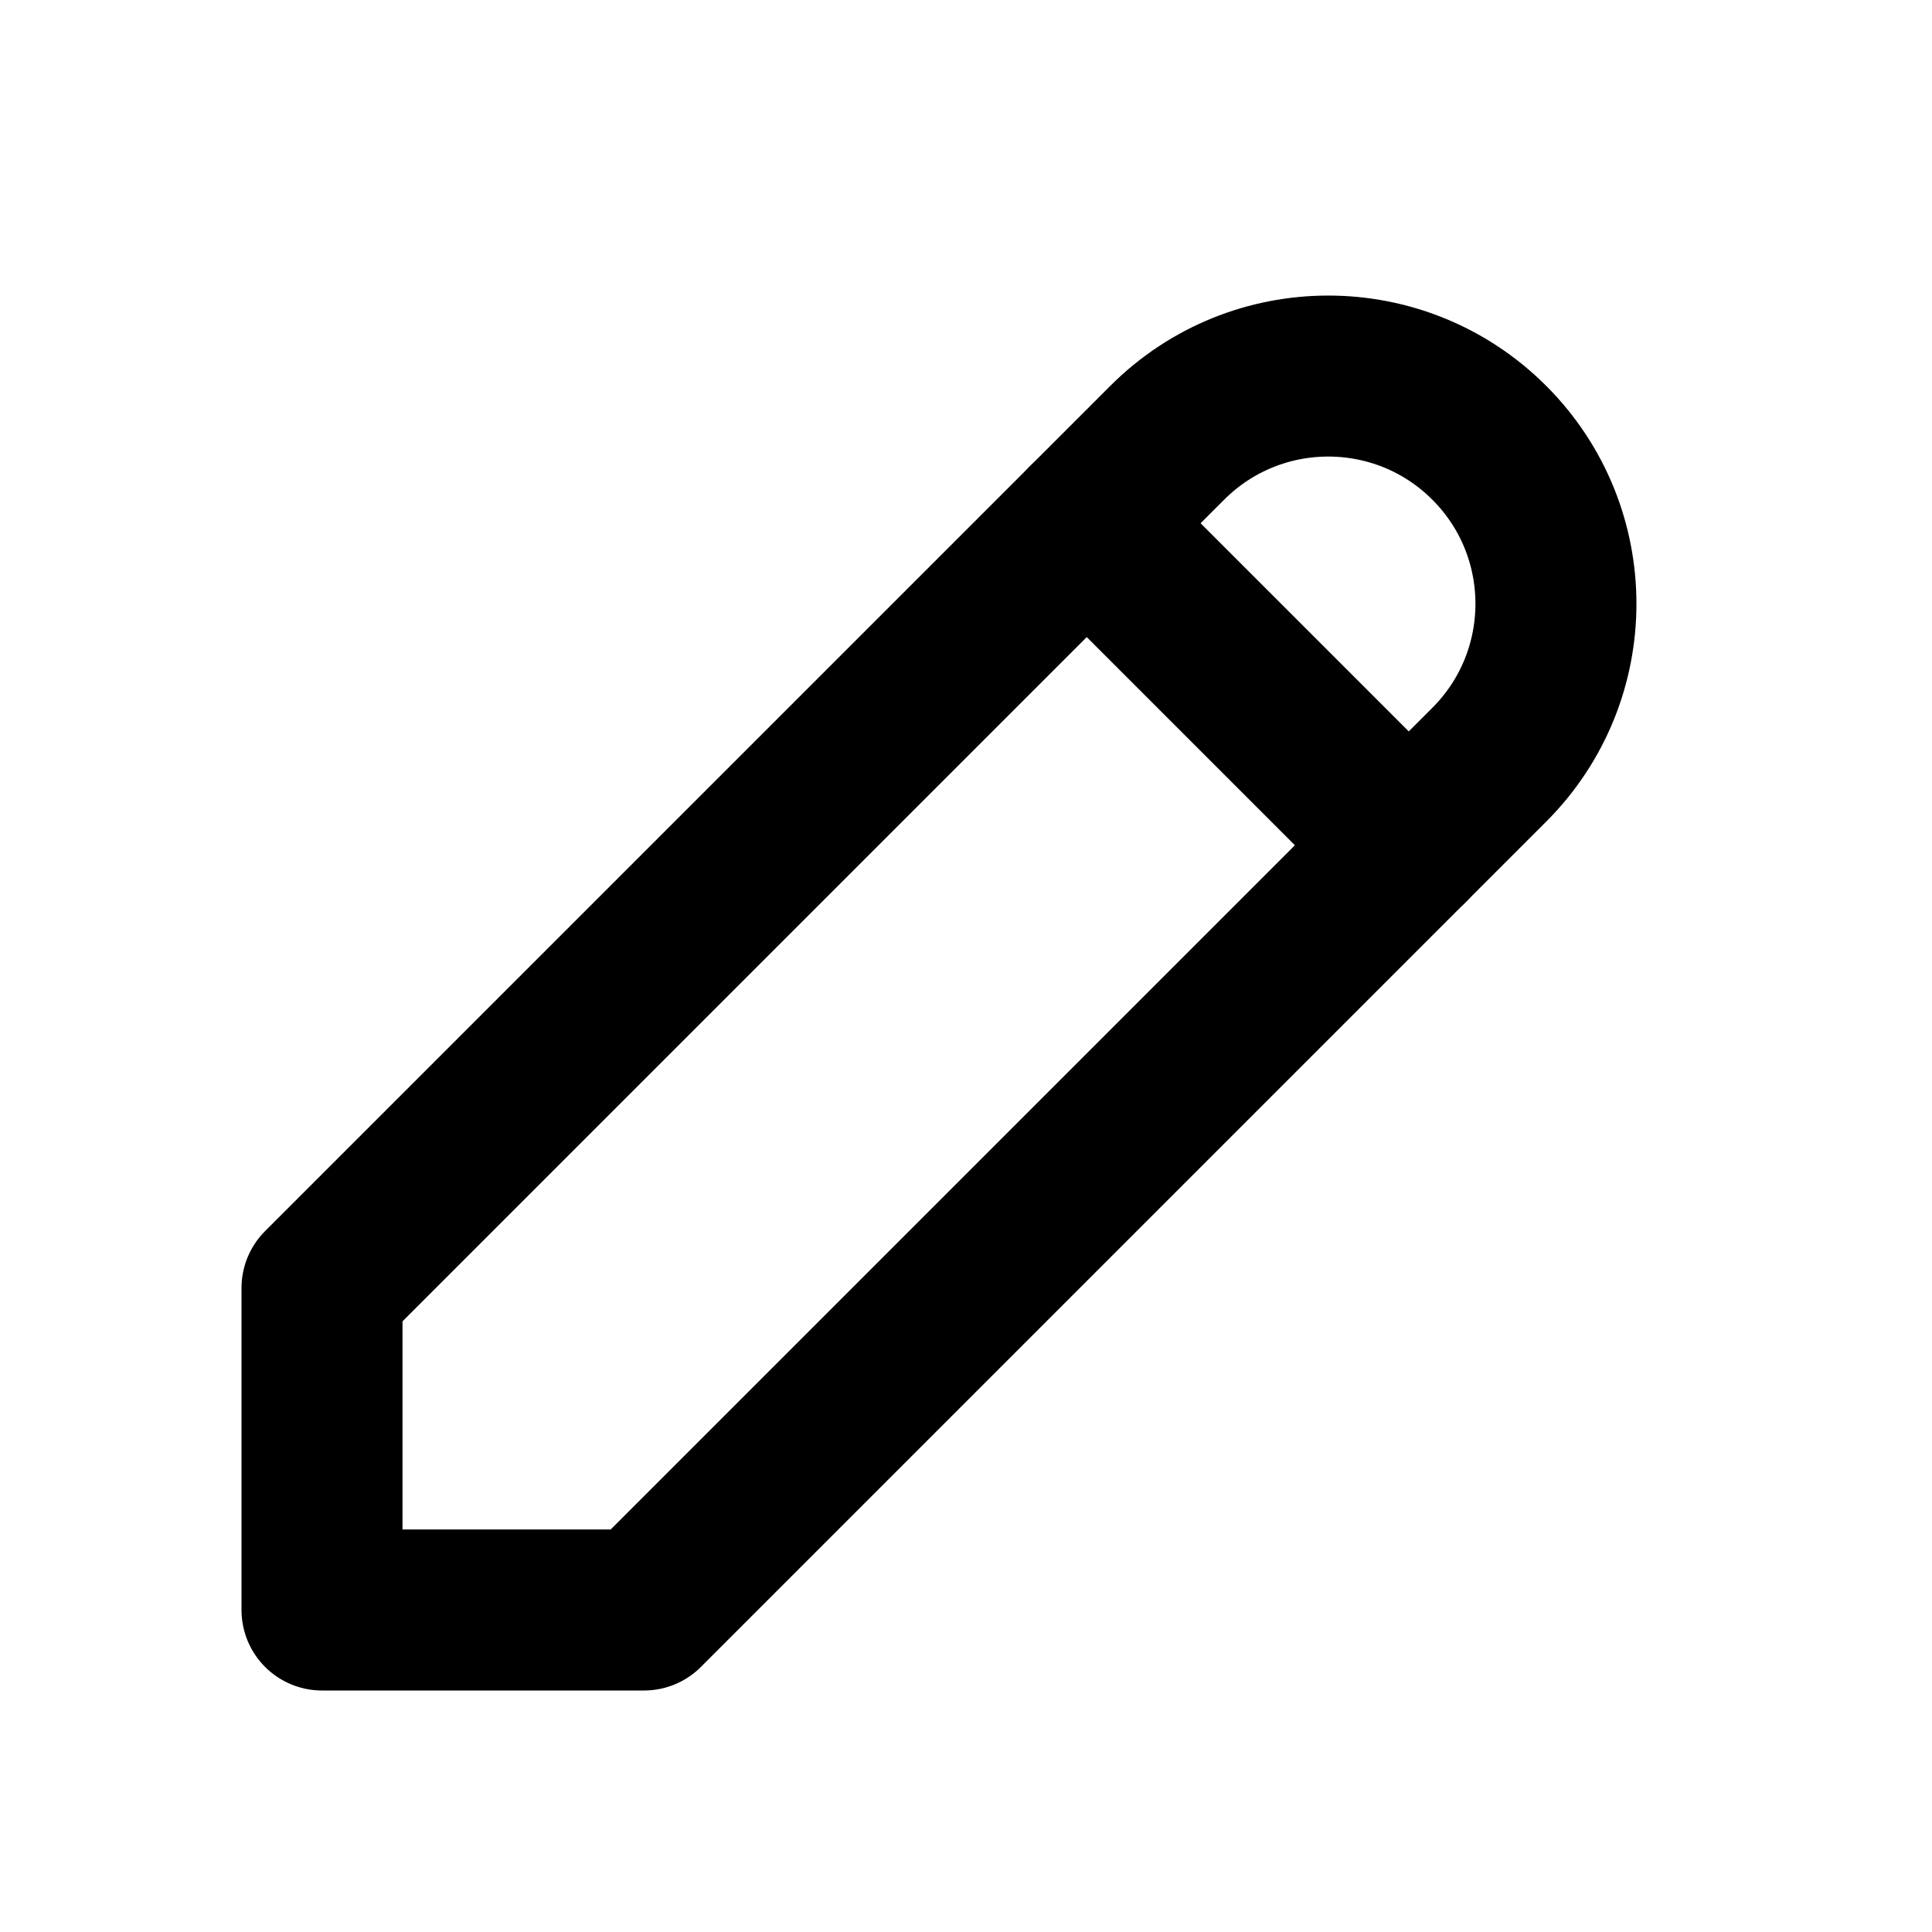
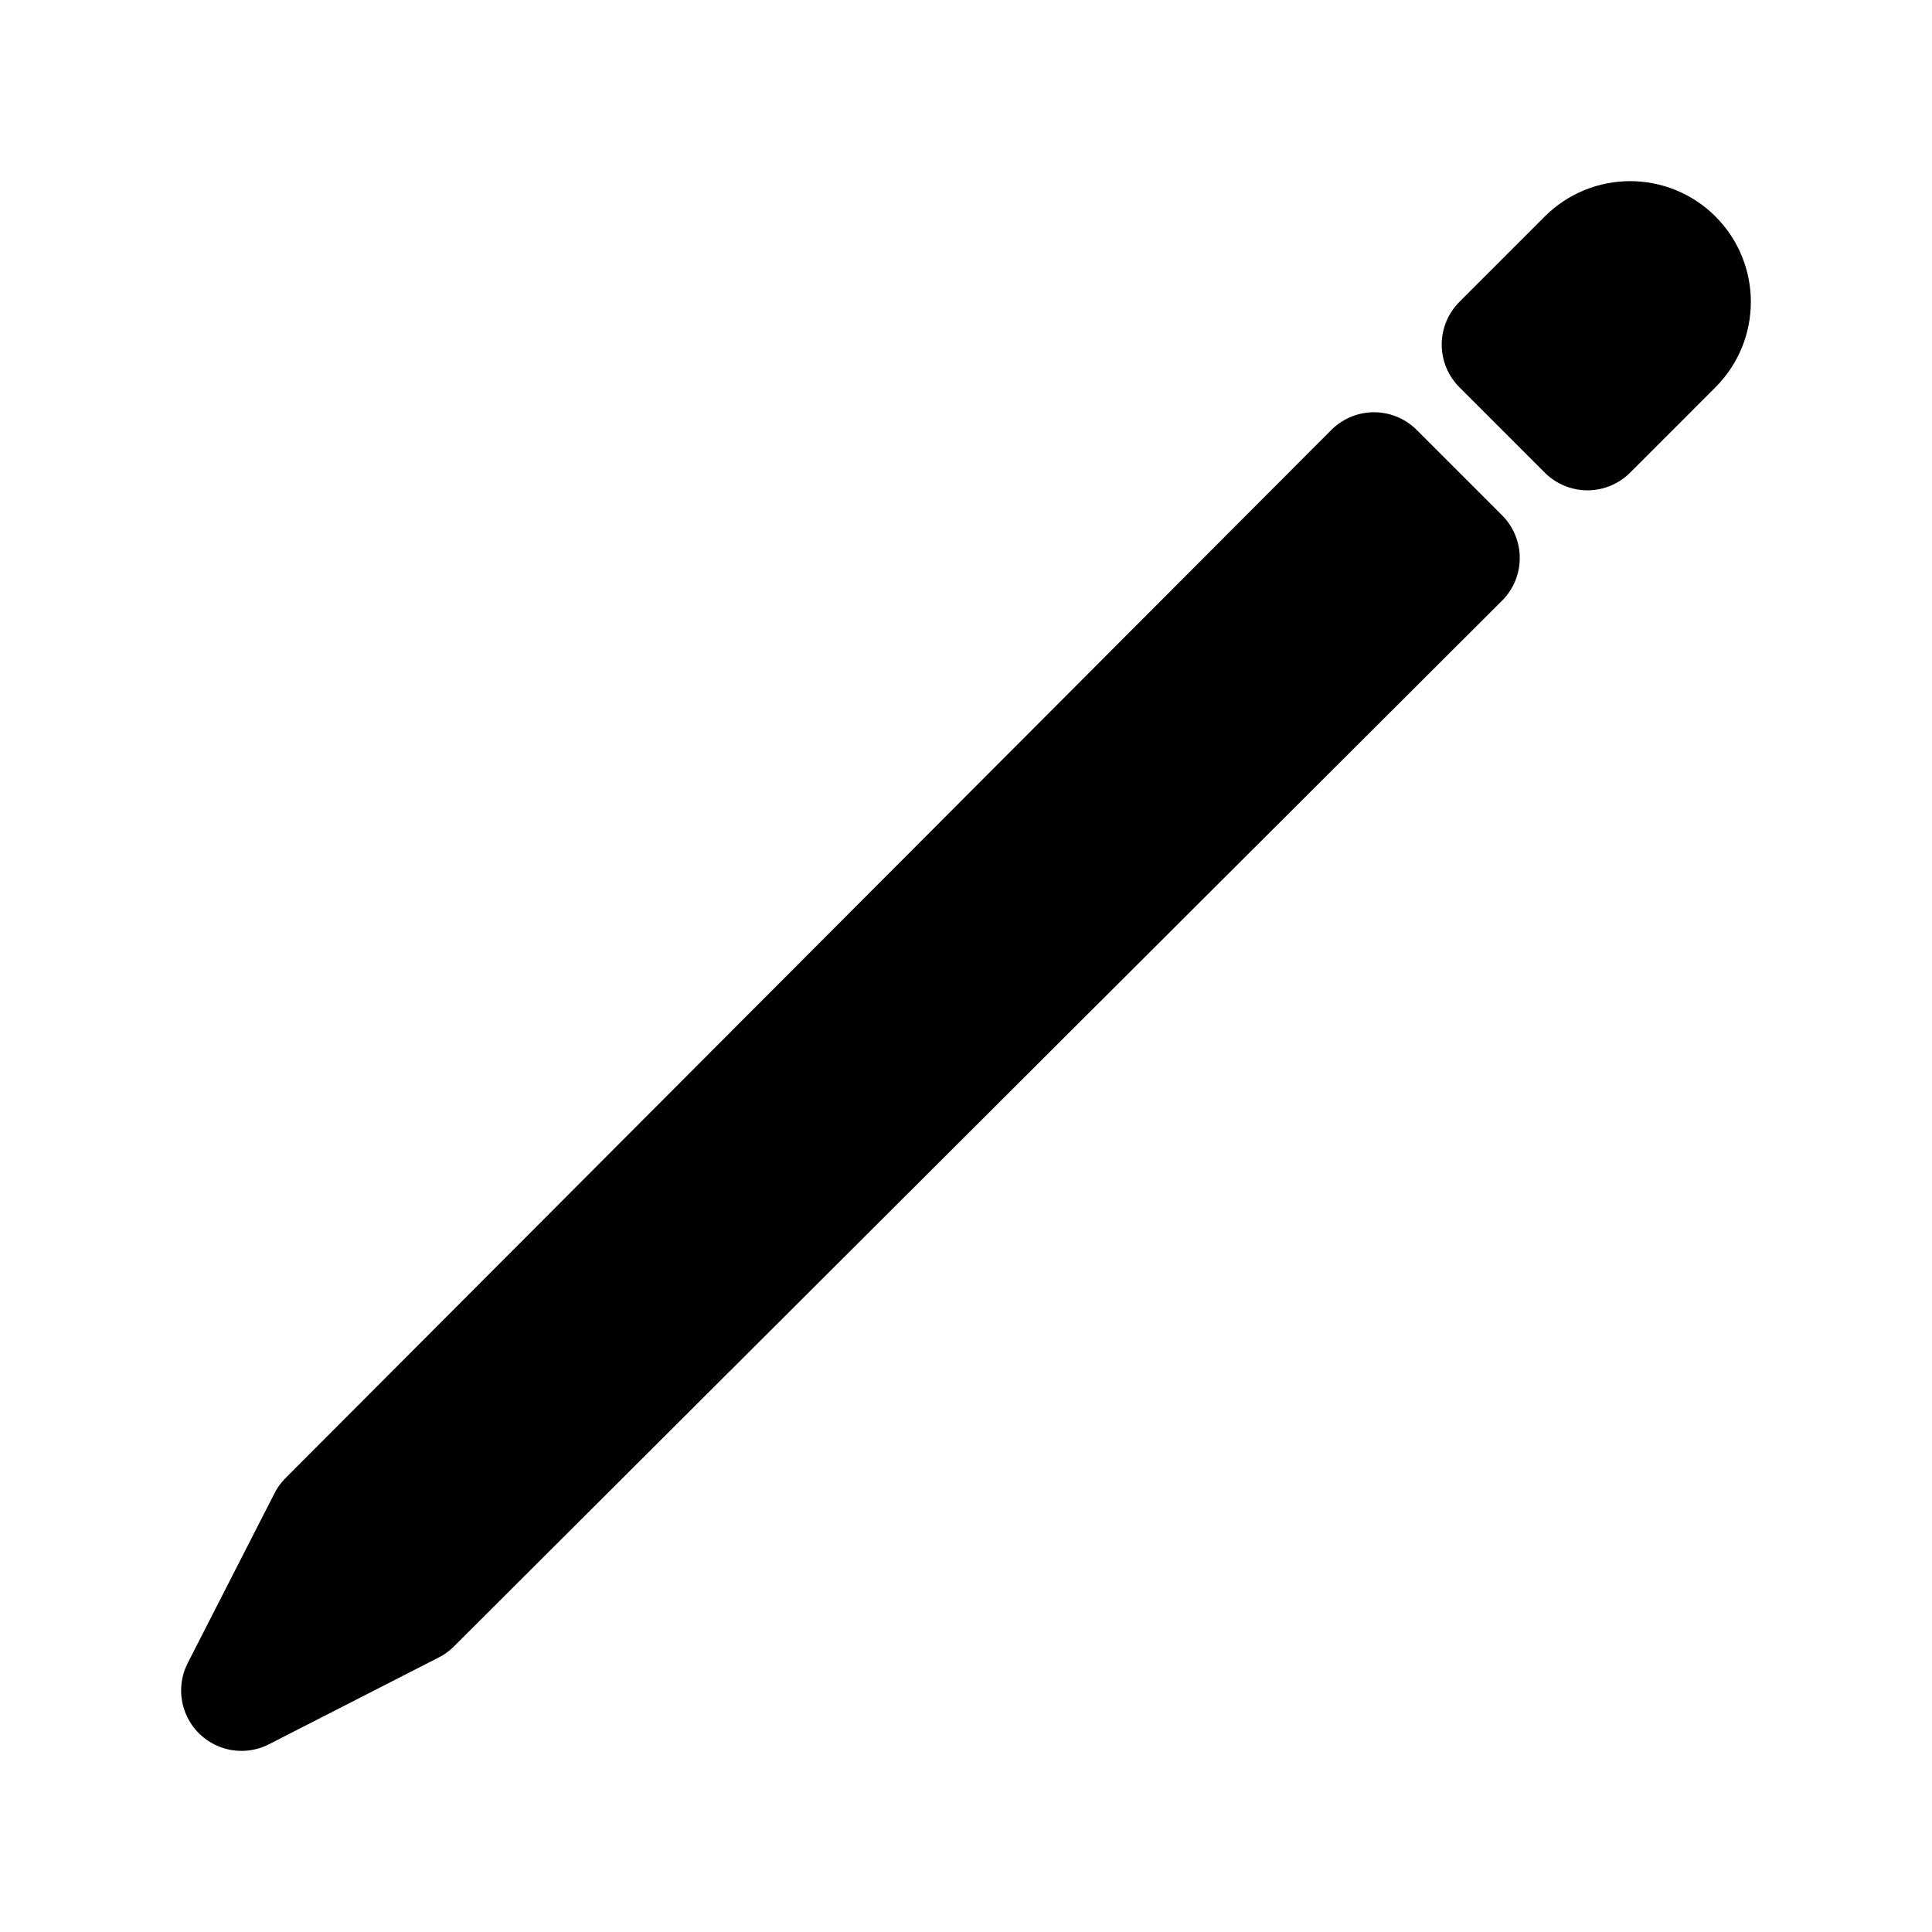
- <svg xmlns="http://www.w3.org/2000/svg" width="24" height="24" viewBox="0 0 24 24" fill="none" stroke="currentColor" stroke-width="2" stroke-linecap="round" stroke-linejoin="round">
-   <path d="M4 20h4l10.5 -10.5a2.828 2.828 0 1 0 -4 -4l-10.5 10.5v4" />
-   <path d="M13.5 6.5l4 4" />
+ <svg xmlns="http://www.w3.org/2000/svg" width="512" height="512" viewBox="0 0 512 512">
+   <polygon points="364.13 125.25 87 403 64 448 108.99 425 386.75 147.87 364.13 125.25" style="fill:none;stroke:#000;stroke-linecap:round;stroke-linejoin:round;stroke-width:32px" />
+   <path d="M420.69,68.69,398.07,91.31l22.62,22.63,22.62-22.63a16,16,0,0,0,0-22.62h0A16,16,0,0,0,420.69,68.69Z" style="fill:none;stroke:#000;stroke-linecap:round;stroke-linejoin:round;stroke-width:32px" />
</svg>
